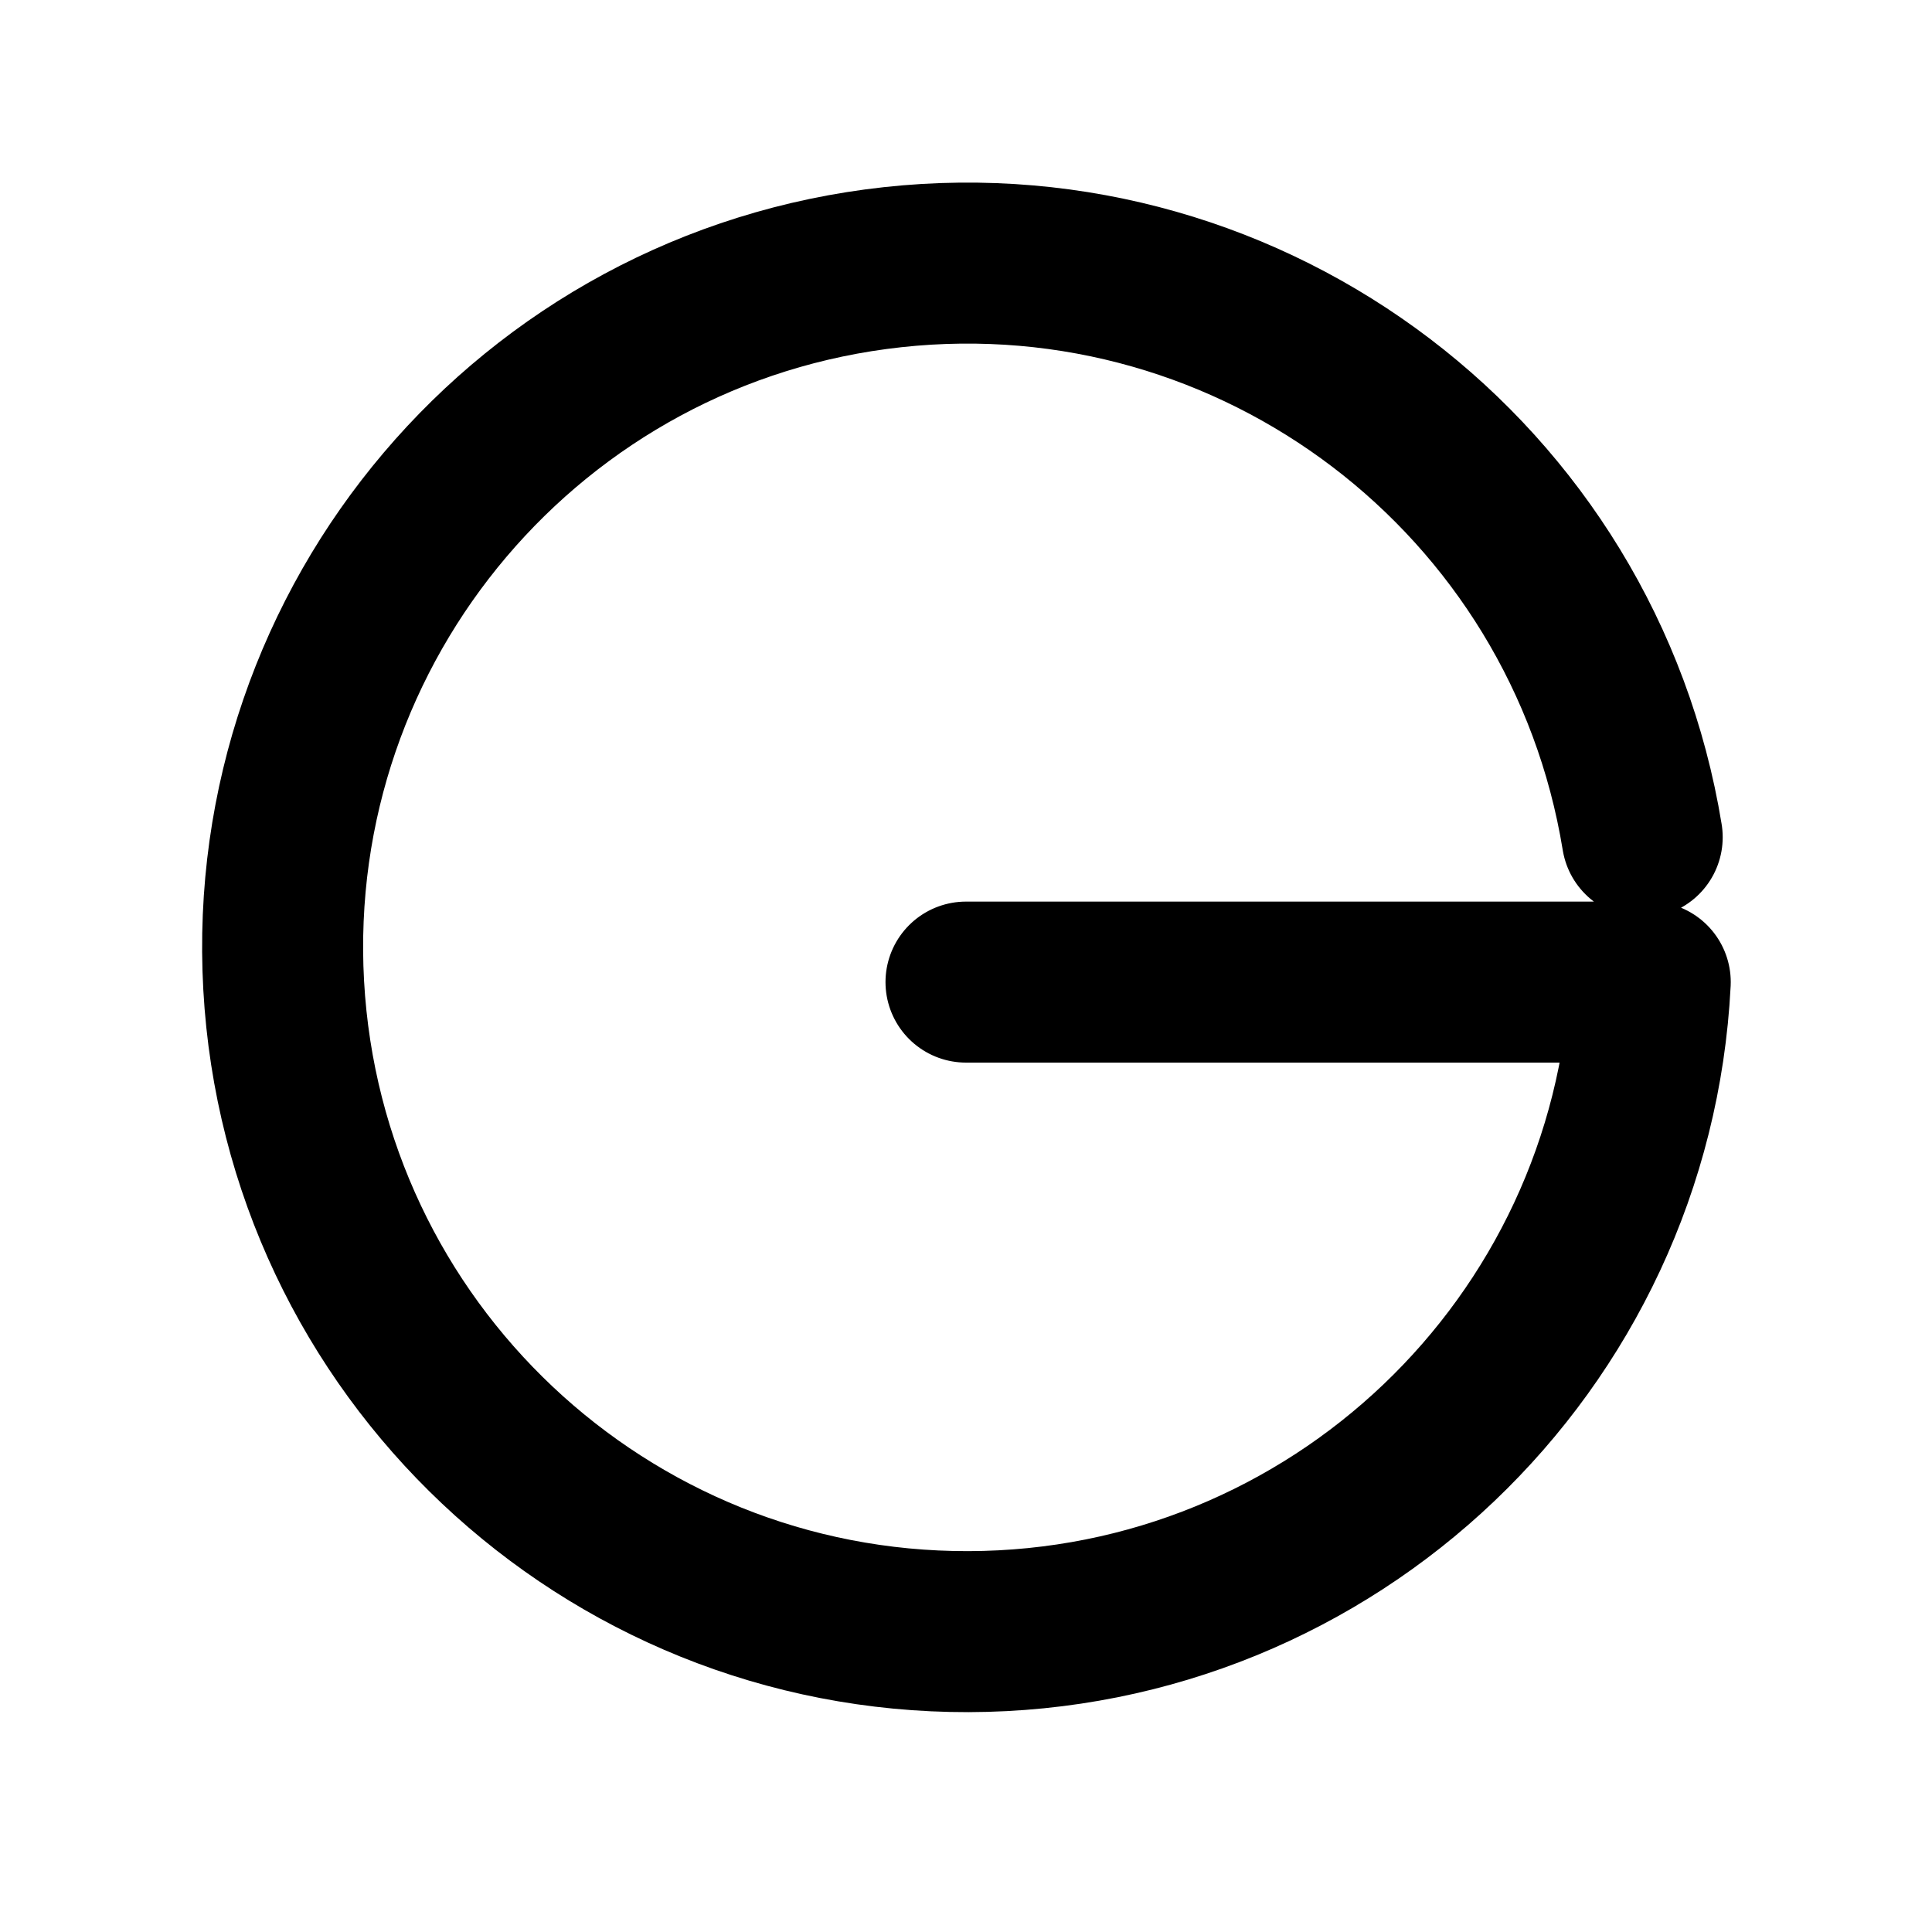
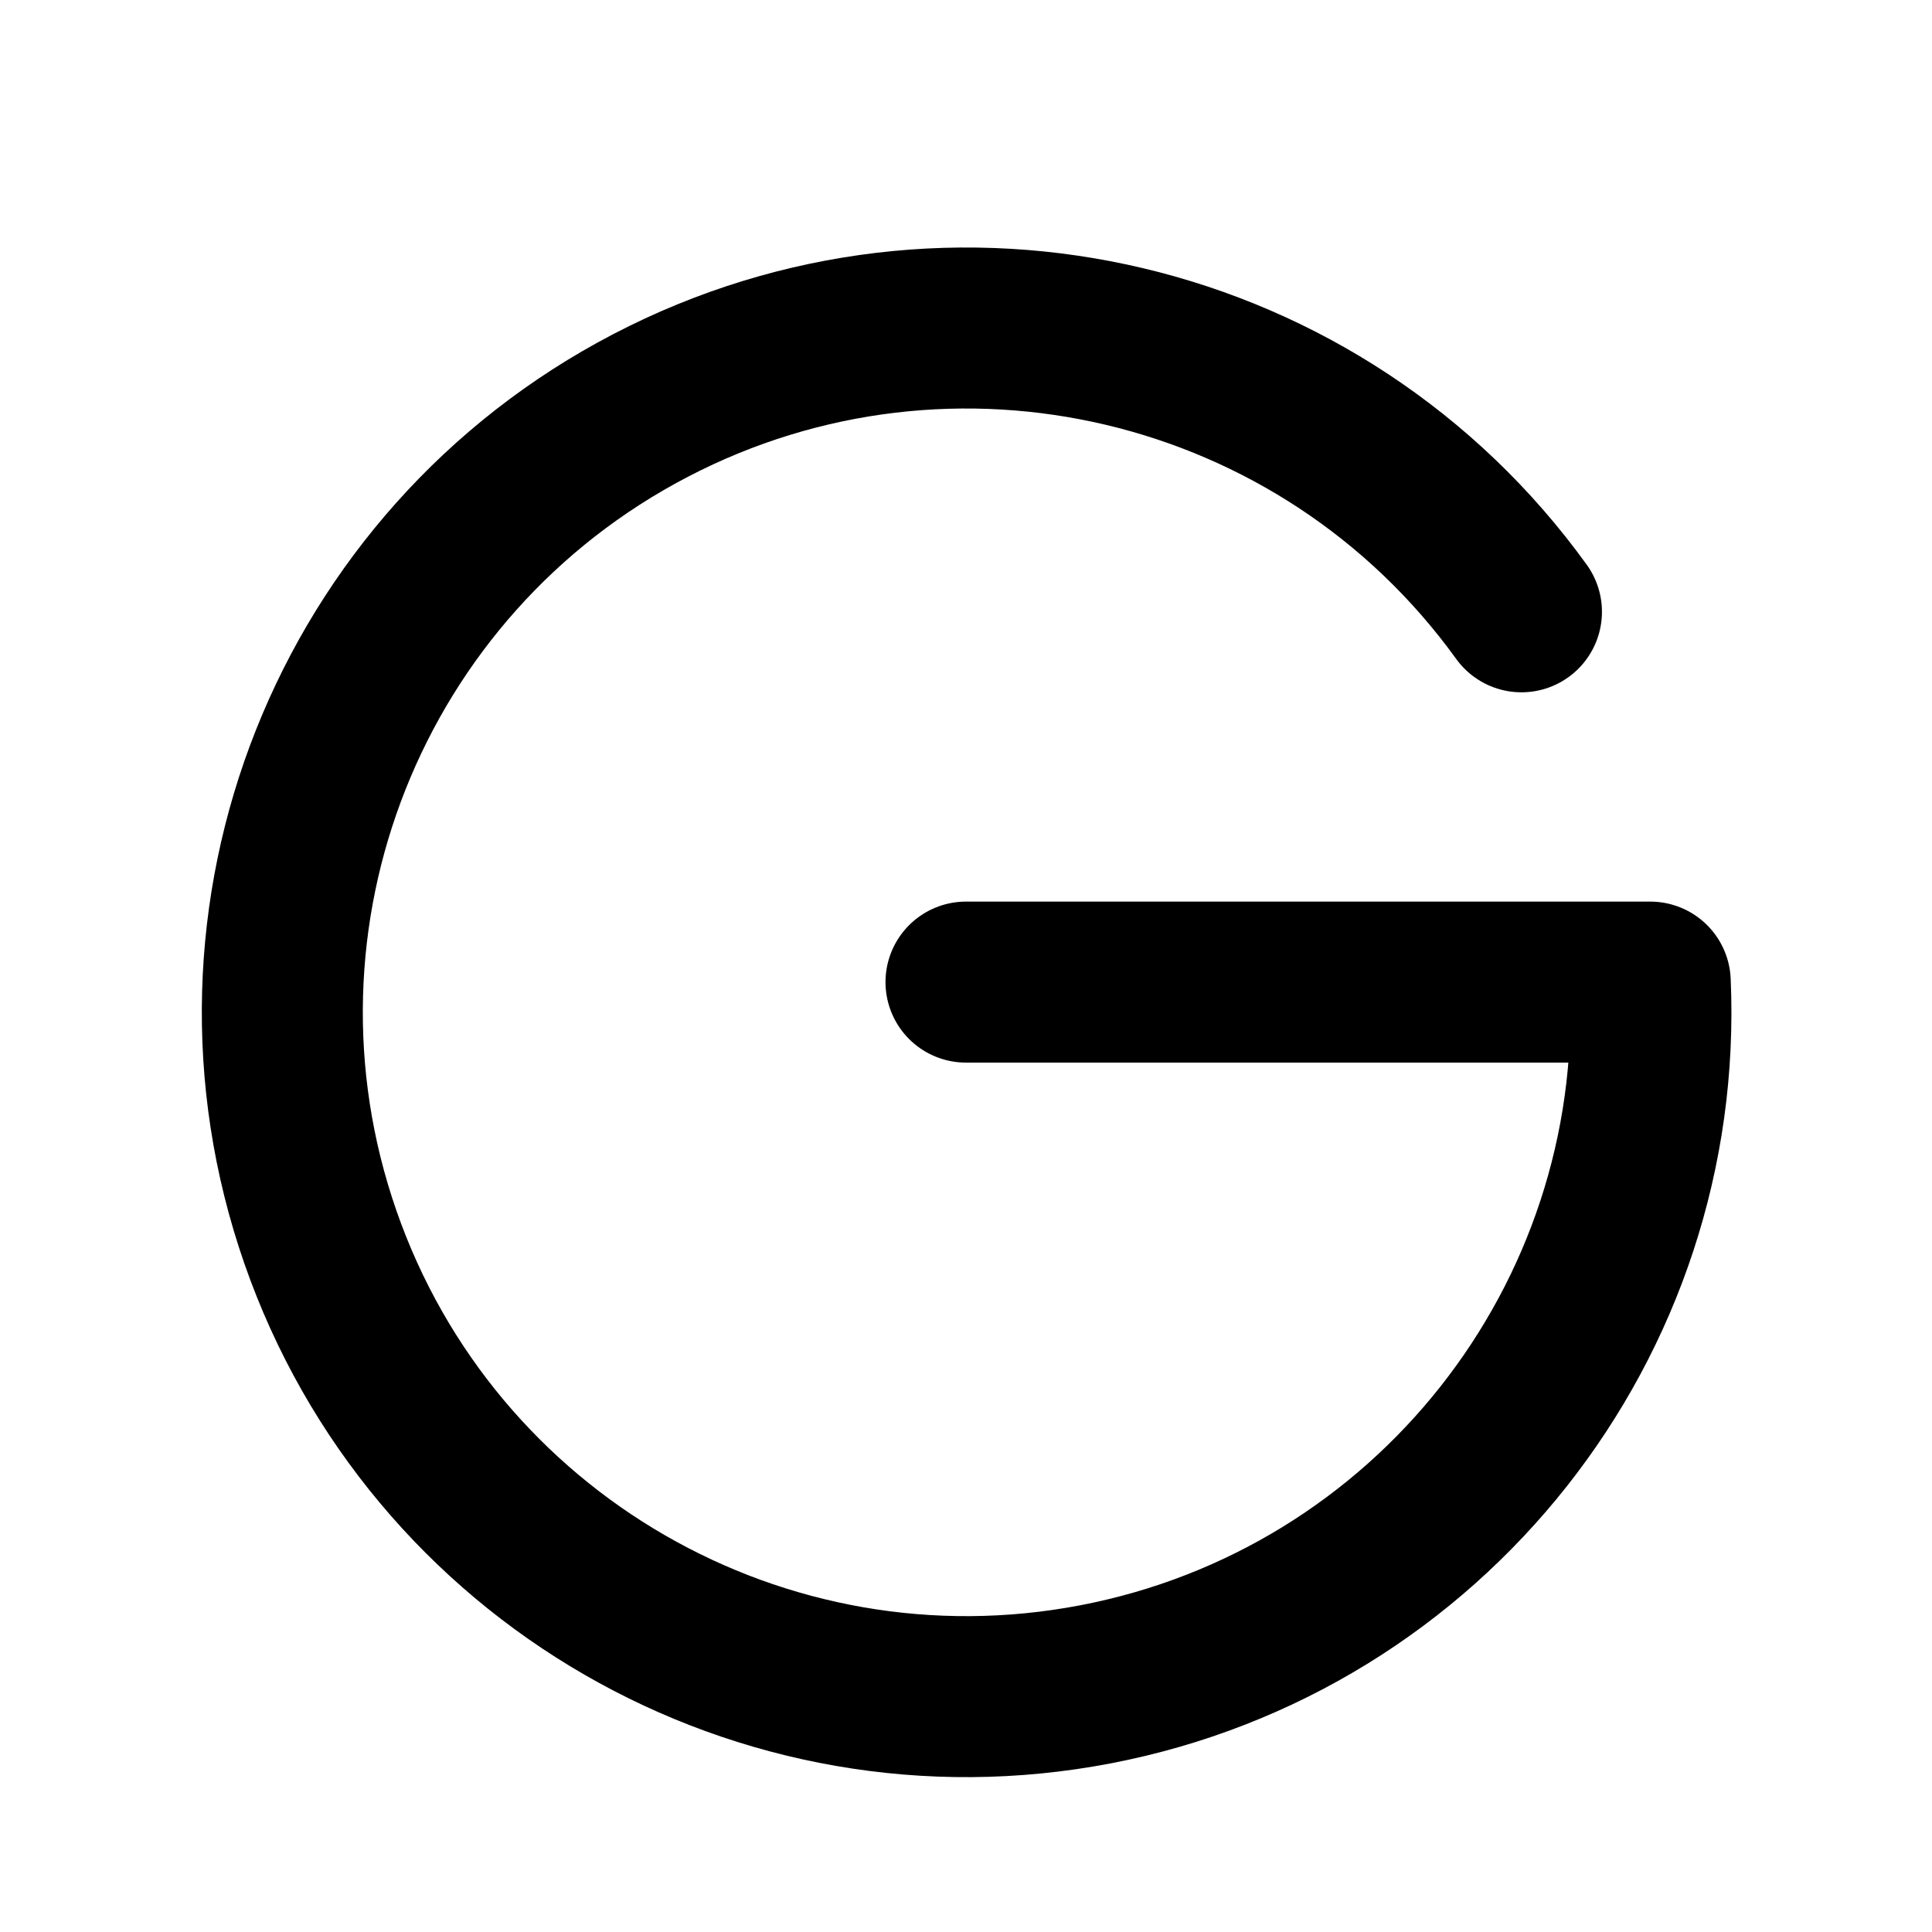
<svg xmlns="http://www.w3.org/2000/svg" width="24" height="24" viewBox="0 0 24 24" fill="none" stroke="currentColor" stroke-width="2" stroke-linecap="round" stroke-linejoin="round" aria-hidden="true">
-   <path d="M20.4 10.4A8.5 8.5 0 1 0 20.5 12.2H12" />
+   <path d="M18.9 7.6A8.5 8.5 0 1 0 20.5 12.2H12" />
</svg>
